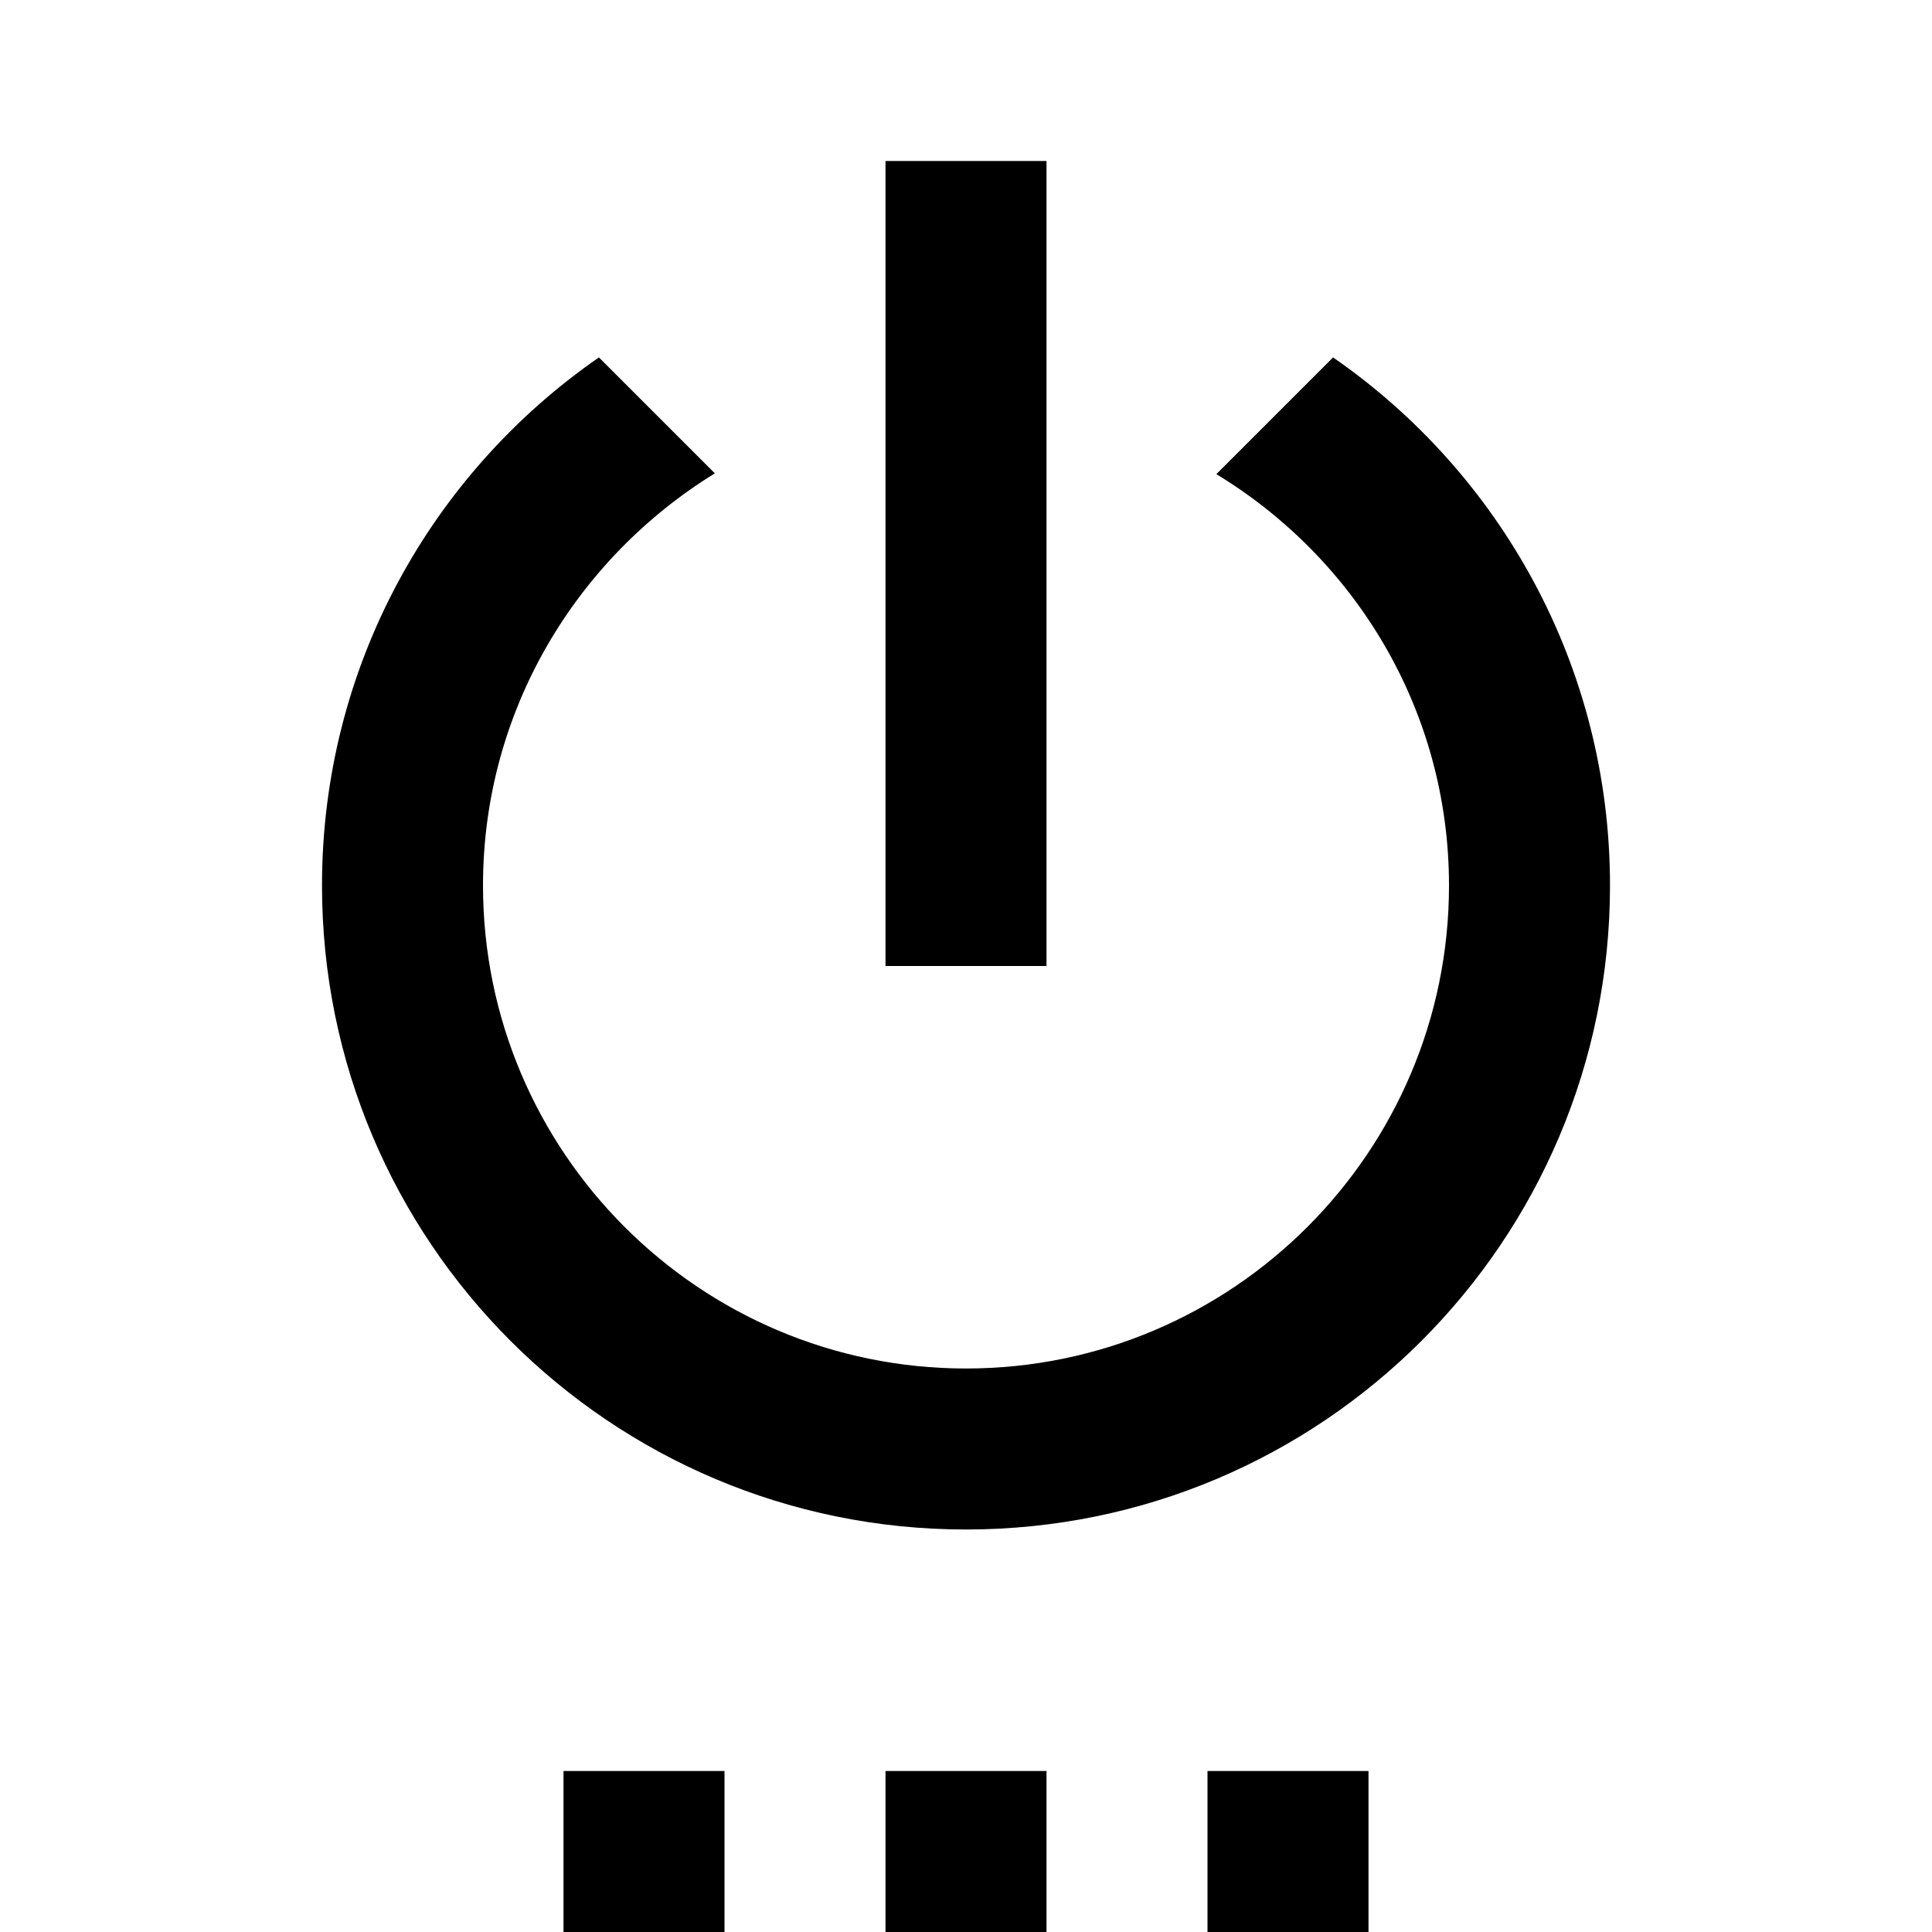
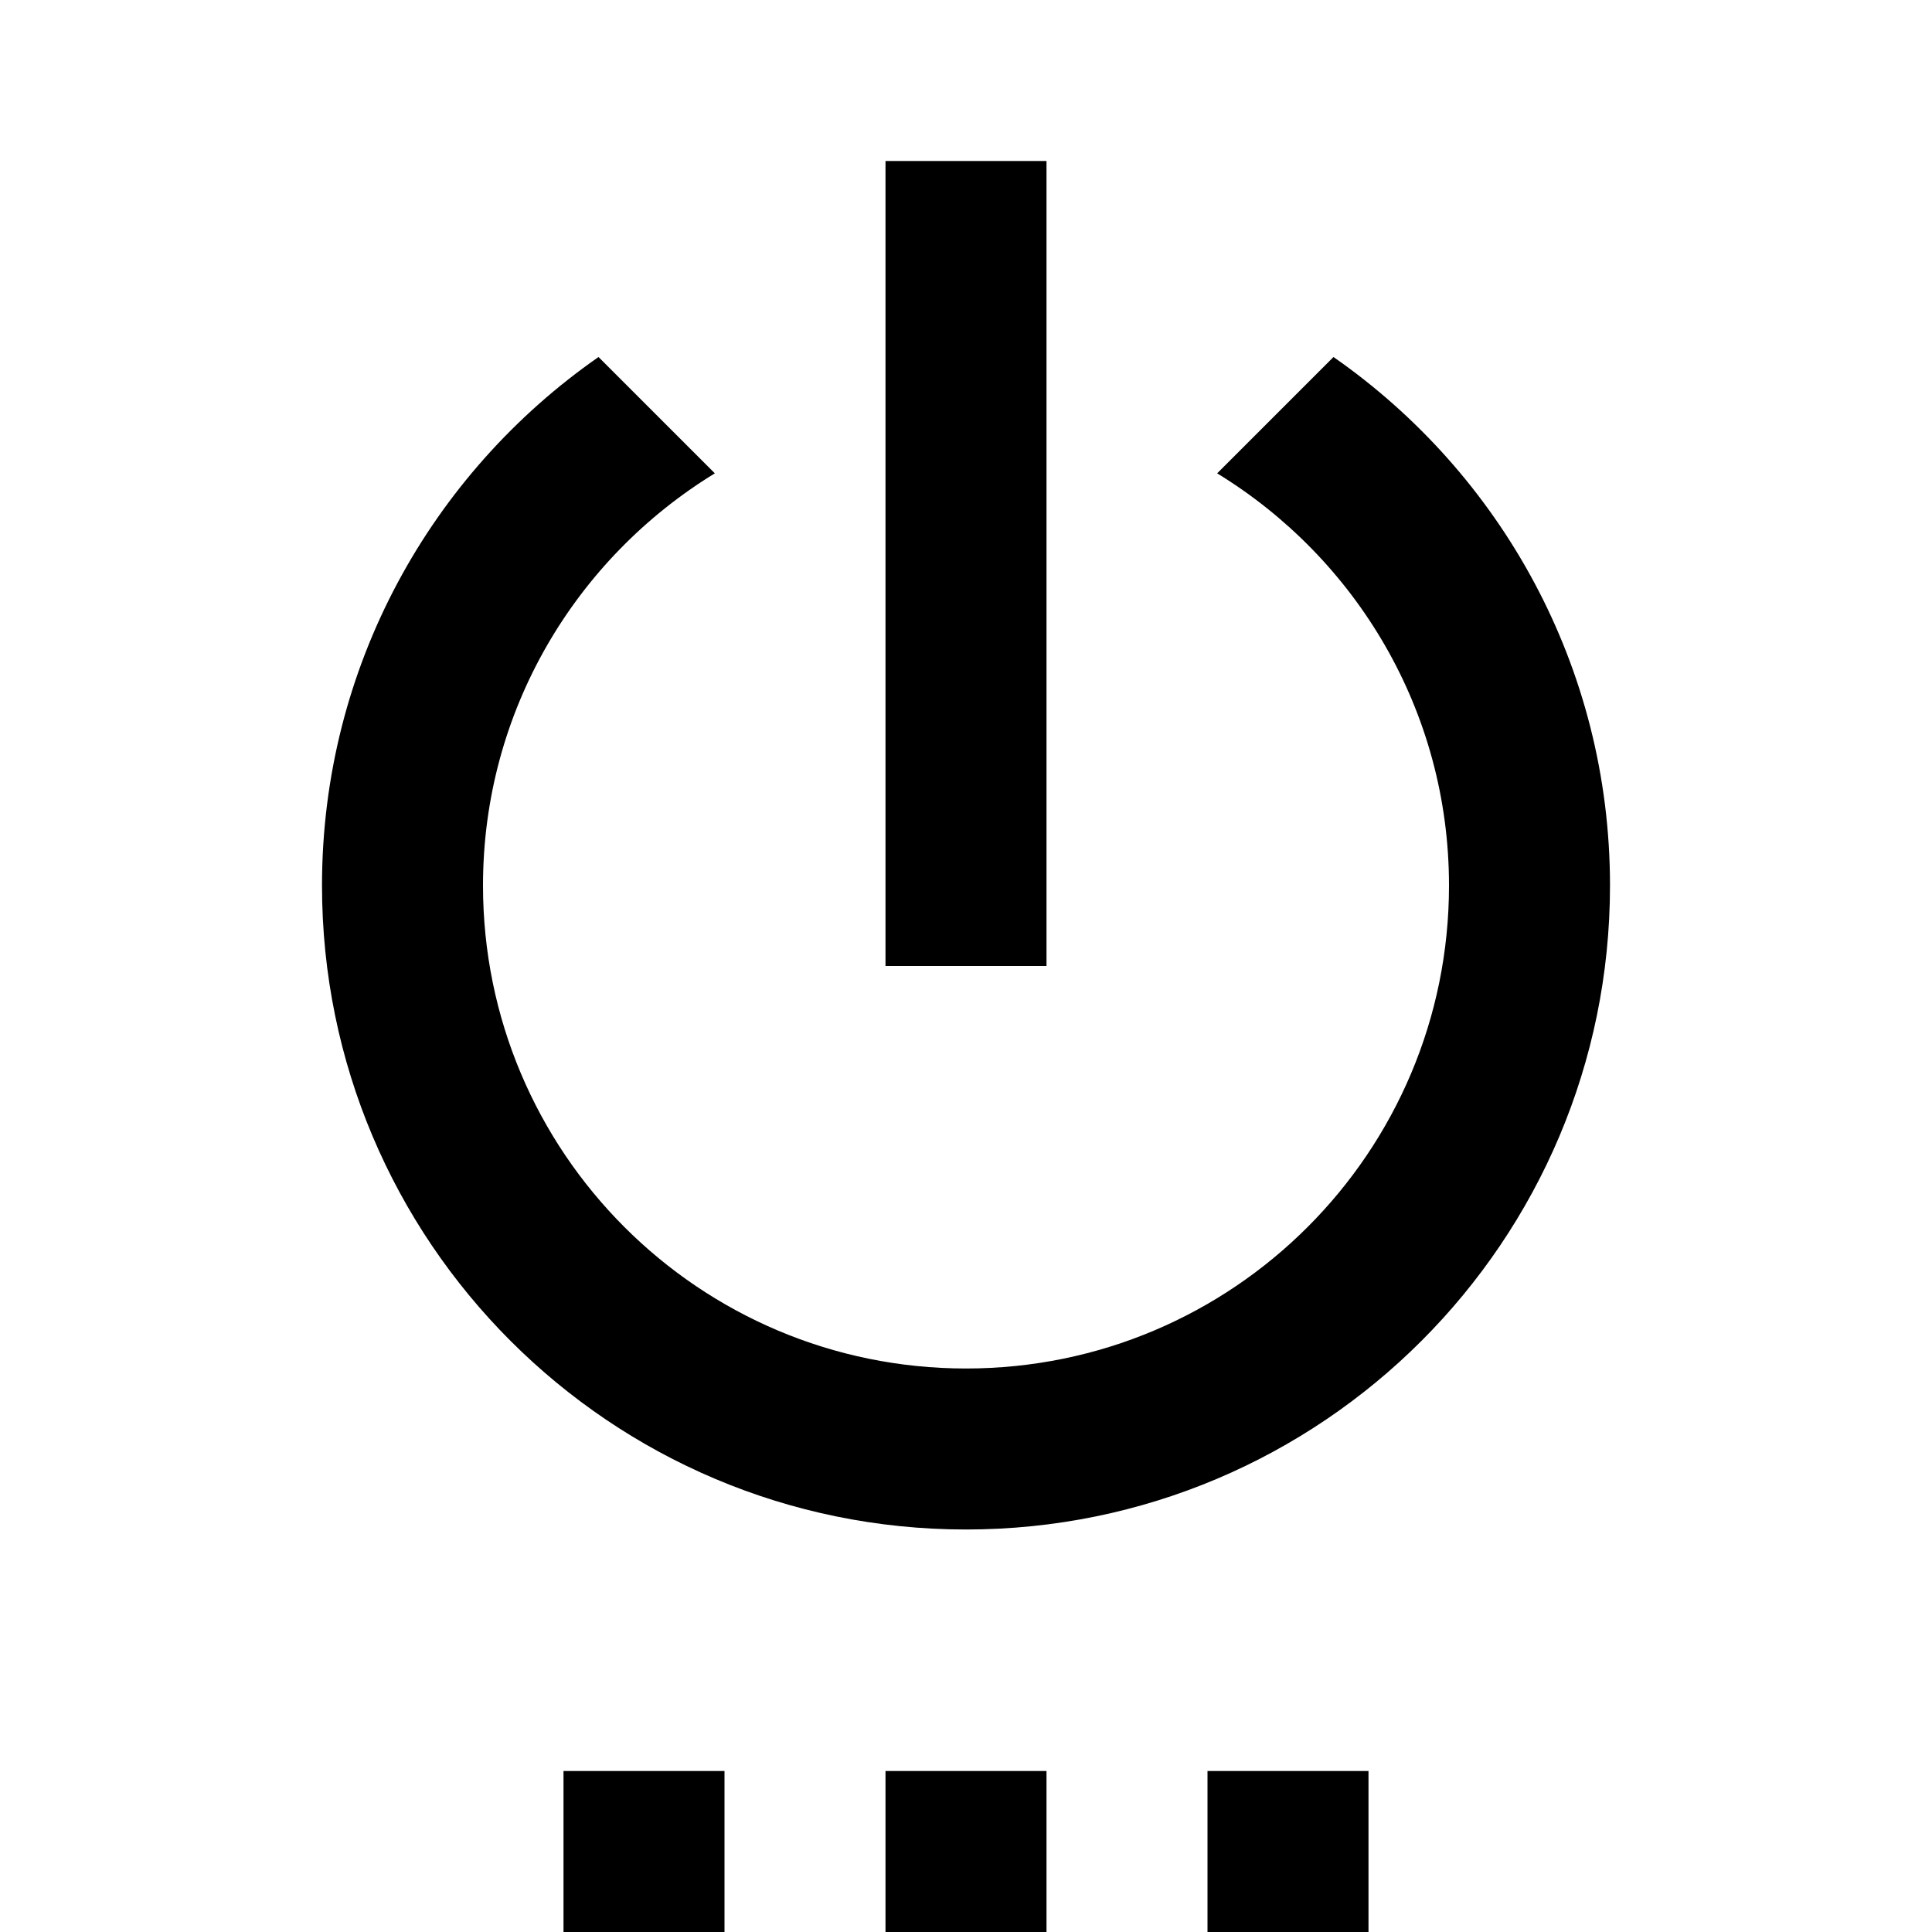
- <svg xmlns="http://www.w3.org/2000/svg" width="24" height="24" viewBox="0 0 24 24">
-   <path d="M7 24h2v-2H7v2zm4 0h2v-2h-2v2zm2-22h-2v10h2V2zm3.56 2.44l-1.45 1.45C16.84 6.94 18 8.83 18 11c0 3.31-2.69 6-6 6s-6-2.69-6-6c0-2.17 1.16-4.06 2.88-5.12L7.44 4.44C5.36 5.88 4 8.28 4 11c0 4.42 3.58 8 8 8s8-3.58 8-8c0-2.72-1.36-5.12-3.44-6.56zM15 24h2v-2h-2v2z" />
+ <svg xmlns="http://www.w3.org/2000/svg" width="48" height="48" viewBox="0 0 48 48">
+   <path d="M14 48h4v-4h-4v4zm8 0h4v-4h-4v4zm4-44h-4v20h4V4zm7.13 4.87l-2.89 2.89C33.69 13.87 36 17.66 36 22c0 6.63-5.37 12-12 12s-12-5.37-12-12c0-4.34 2.31-8.13 5.76-10.24l-2.89-2.89C10.72 11.76 8 16.56 8 22c0 8.84 7.16 16 16 16s16-7.16 16-16c0-5.44-2.72-10.24-6.87-13.13zM30 48h4v-4h-4v4z" />
</svg>
